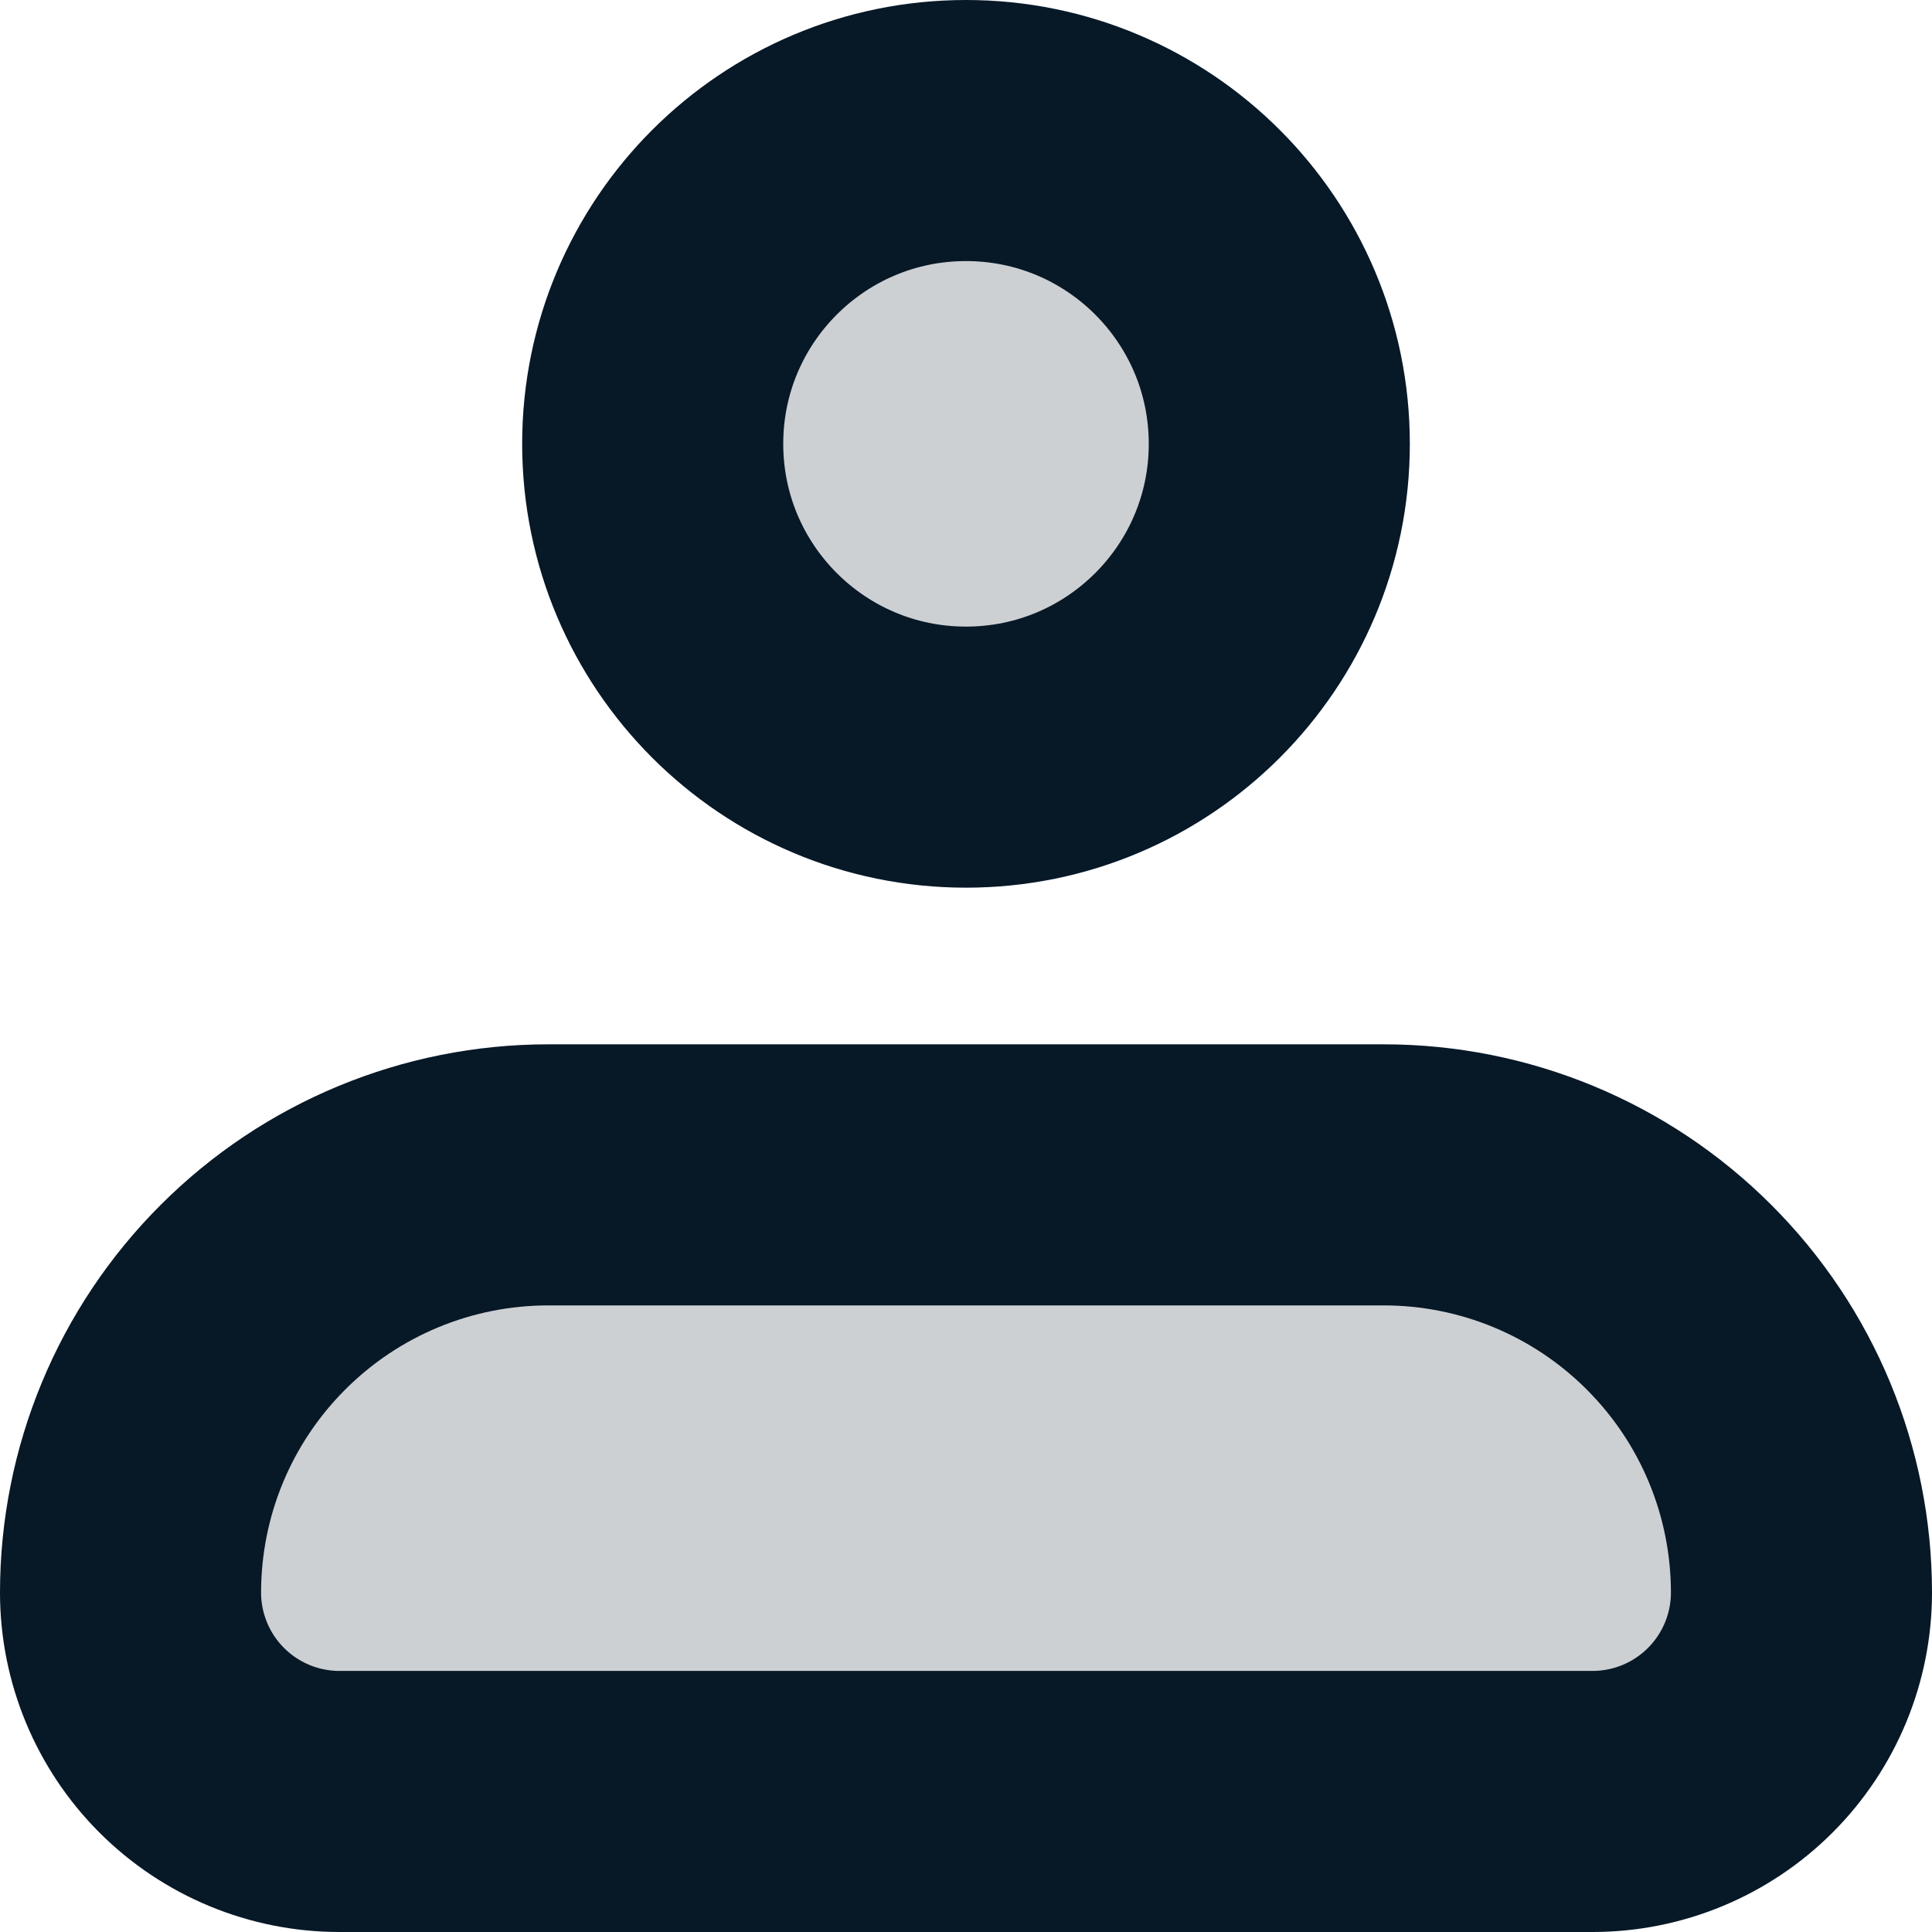
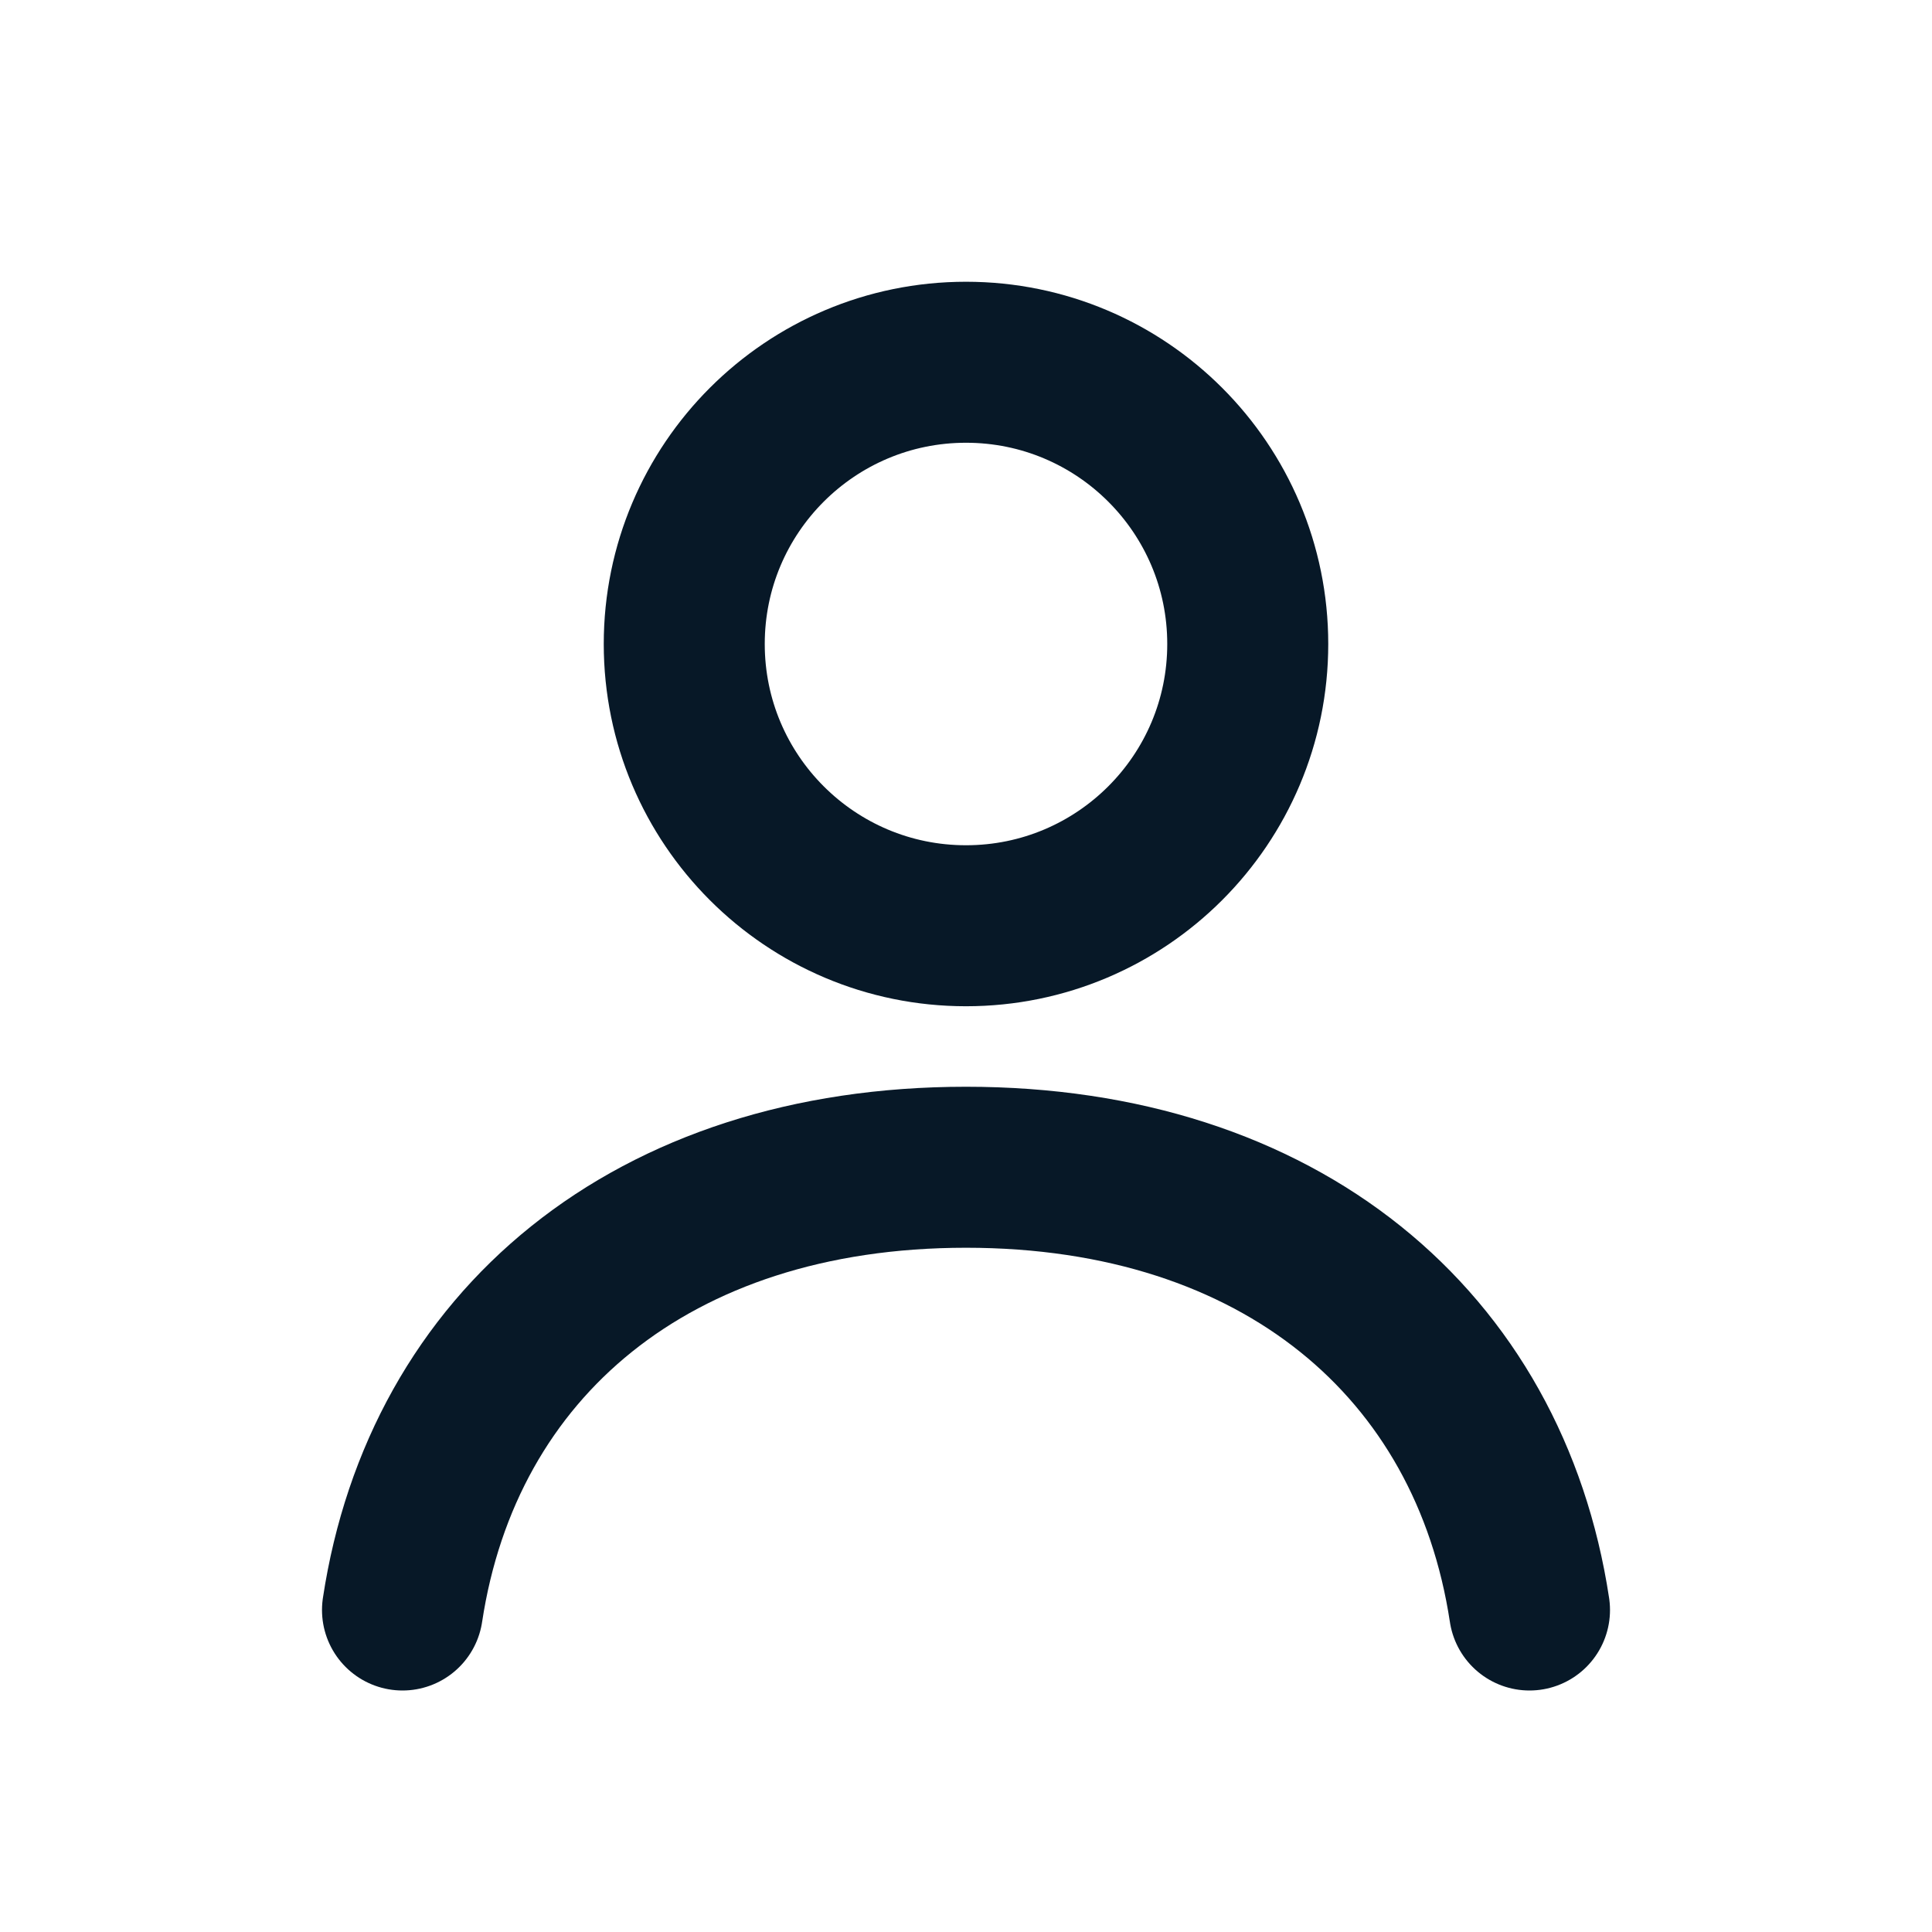
- <svg xmlns="http://www.w3.org/2000/svg" preserveAspectRatio="none" overflow="visible" style="display: block;" width="18.5" height="18.5" viewBox="0 0 18.5 18.5" fill="none">
-   <g id="Group">
-     <path id="Vector" d="M1.25 15.25C1.25 14.189 1.671 13.172 2.422 12.422C3.172 11.671 4.189 11.25 5.25 11.25H13.25C14.311 11.25 15.328 11.671 16.078 12.422C16.829 13.172 17.25 14.189 17.25 15.25C17.25 15.78 17.039 16.289 16.664 16.664C16.289 17.039 15.78 17.25 15.25 17.25H3.25C2.72 17.25 2.211 17.039 1.836 16.664C1.461 16.289 1.25 15.78 1.25 15.25Z" fill="#071827" fill-opacity="0.2" stroke="#071827" stroke-width="2.5" stroke-linejoin="round" />
-     <path id="Vector_2" d="M9.25 7.25C10.907 7.25 12.25 5.907 12.25 4.25C12.25 2.593 10.907 1.25 9.25 1.25C7.593 1.25 6.25 2.593 6.25 4.25C6.25 5.907 7.593 7.25 9.25 7.25Z" fill="#071827" fill-opacity="0.2" stroke="#071827" stroke-width="2.5" />
-   </g>
+ <svg xmlns="http://www.w3.org/2000/svg" width="24" height="24" viewBox="0 0 24 24" fill="none">
+   <circle cx="12" cy="8" r="3.5" stroke="#071827" stroke-width="2" />
+   <path d="M5 20C5.5 16.7 8.1 14.5 12 14.5s6.5 2.2 7 5.5" stroke="#071827" stroke-width="2" stroke-linecap="round" />
</svg>
